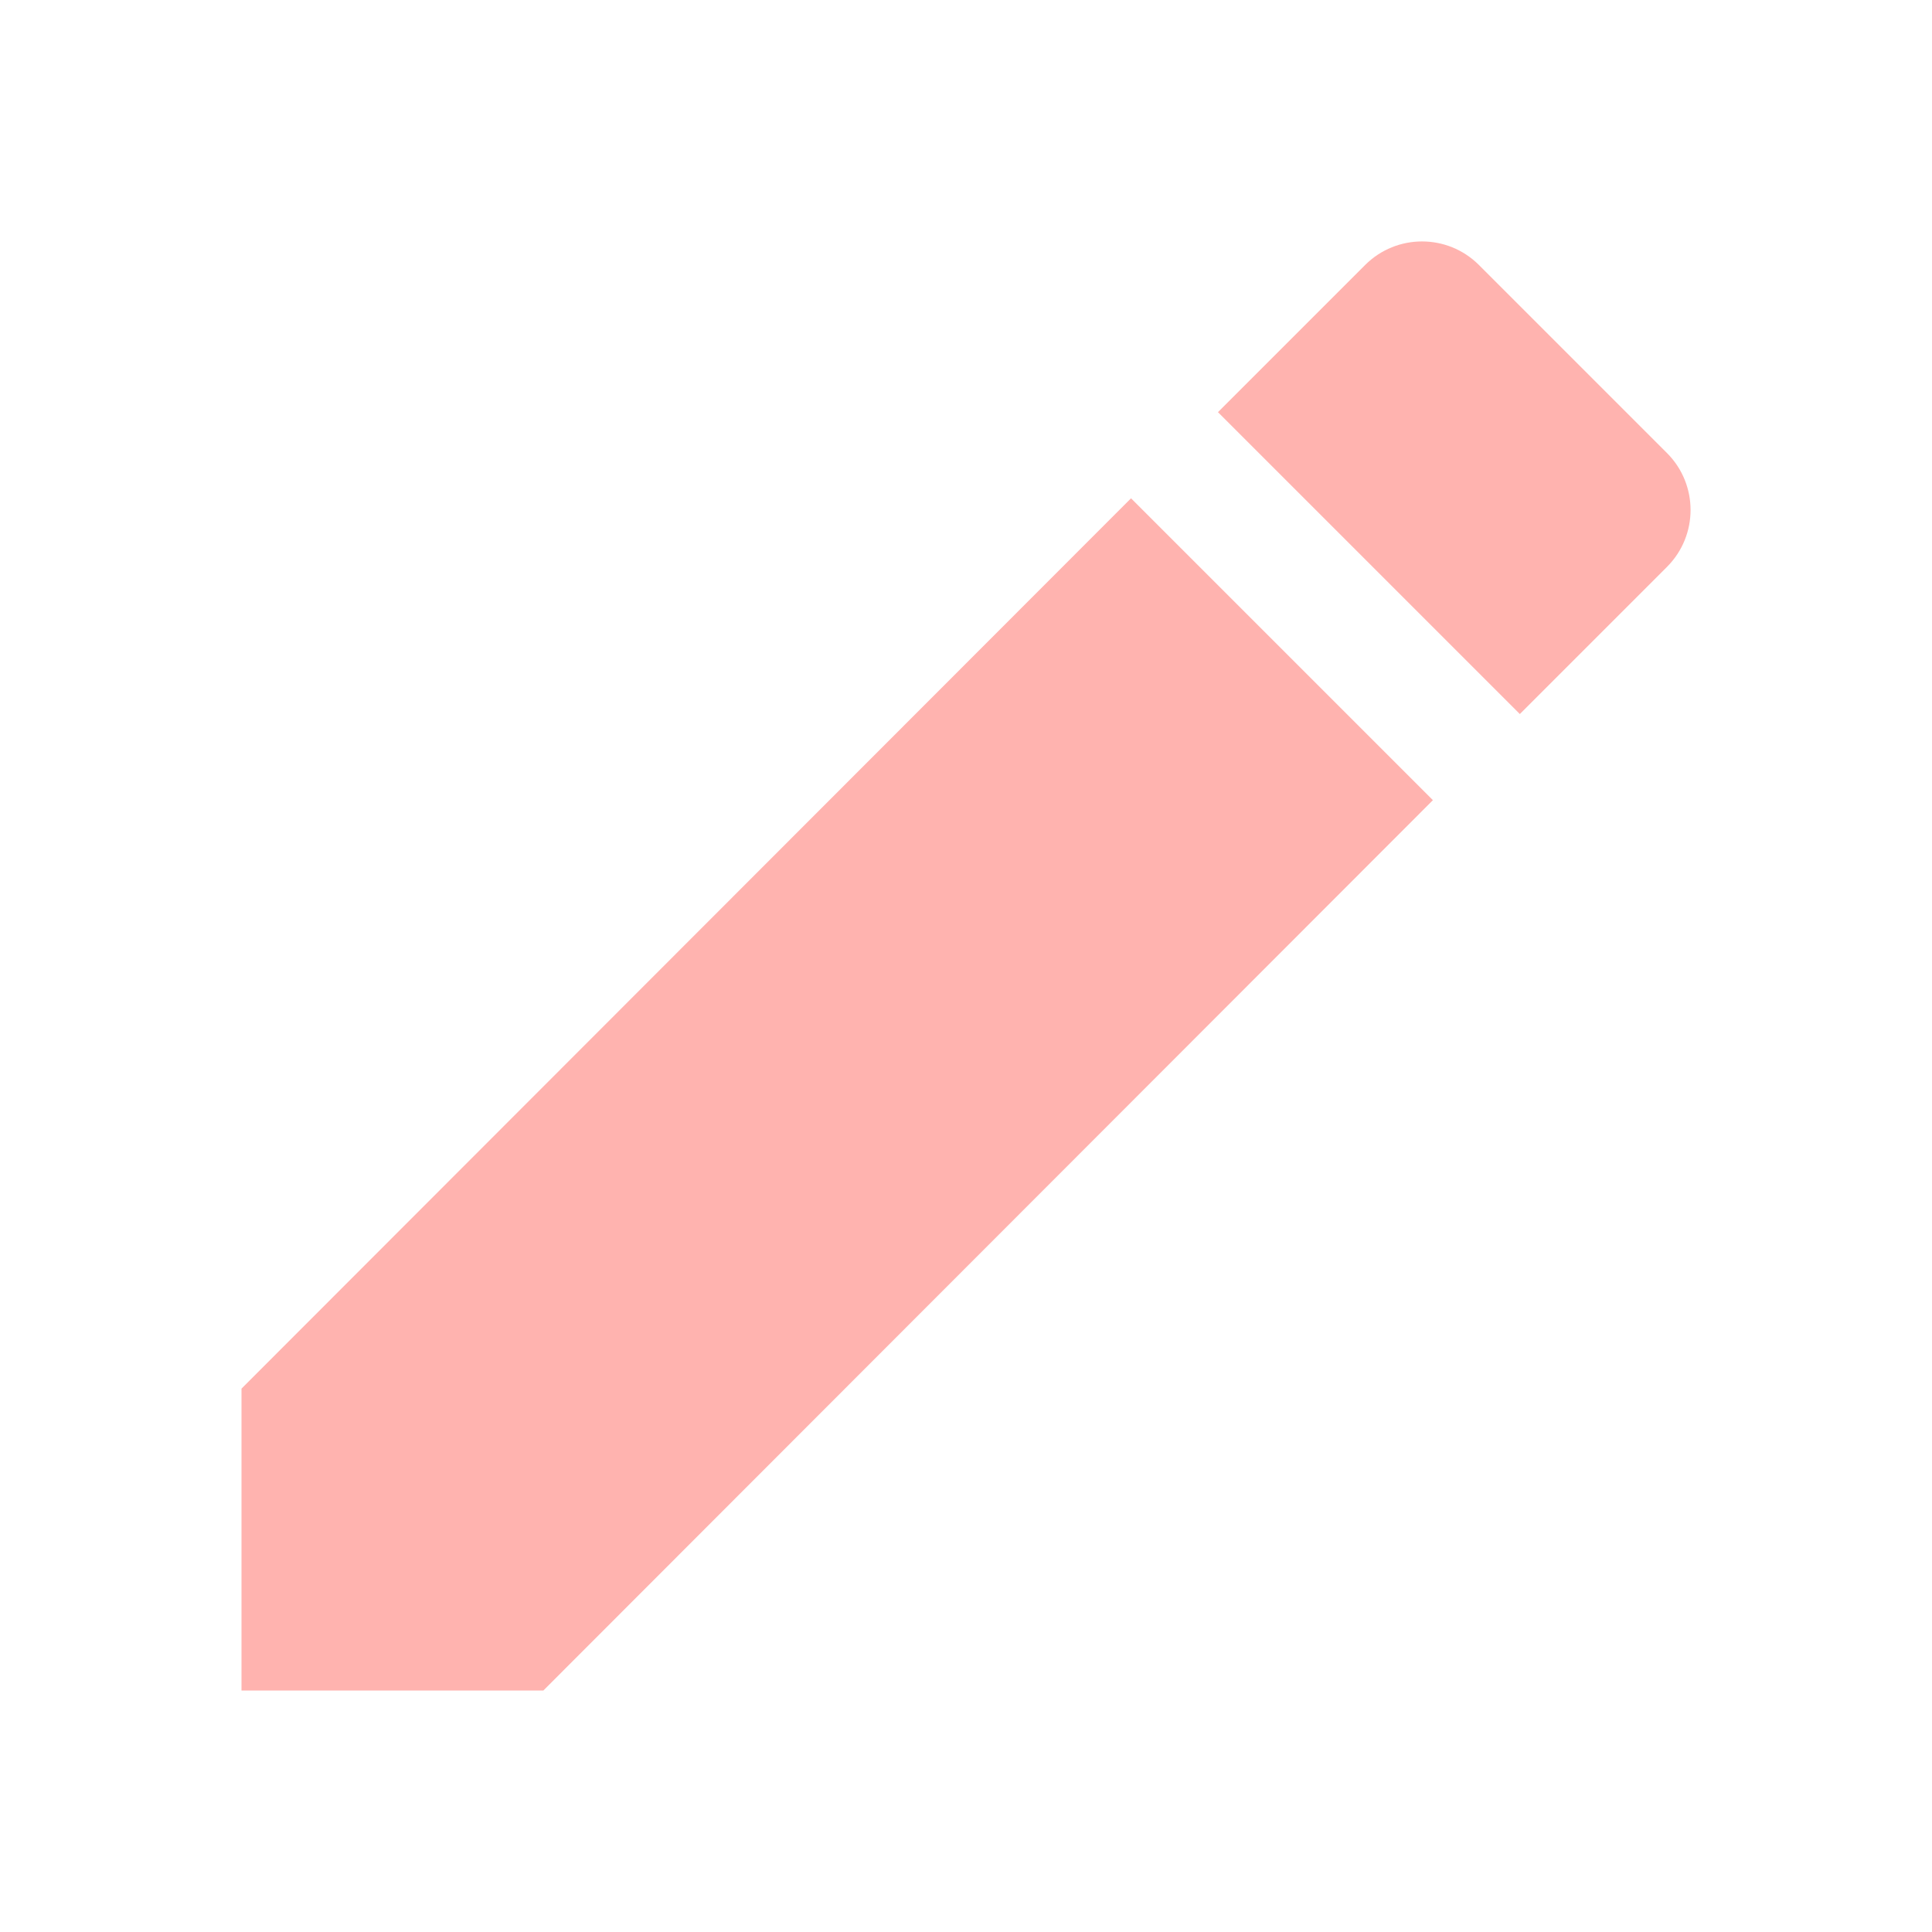
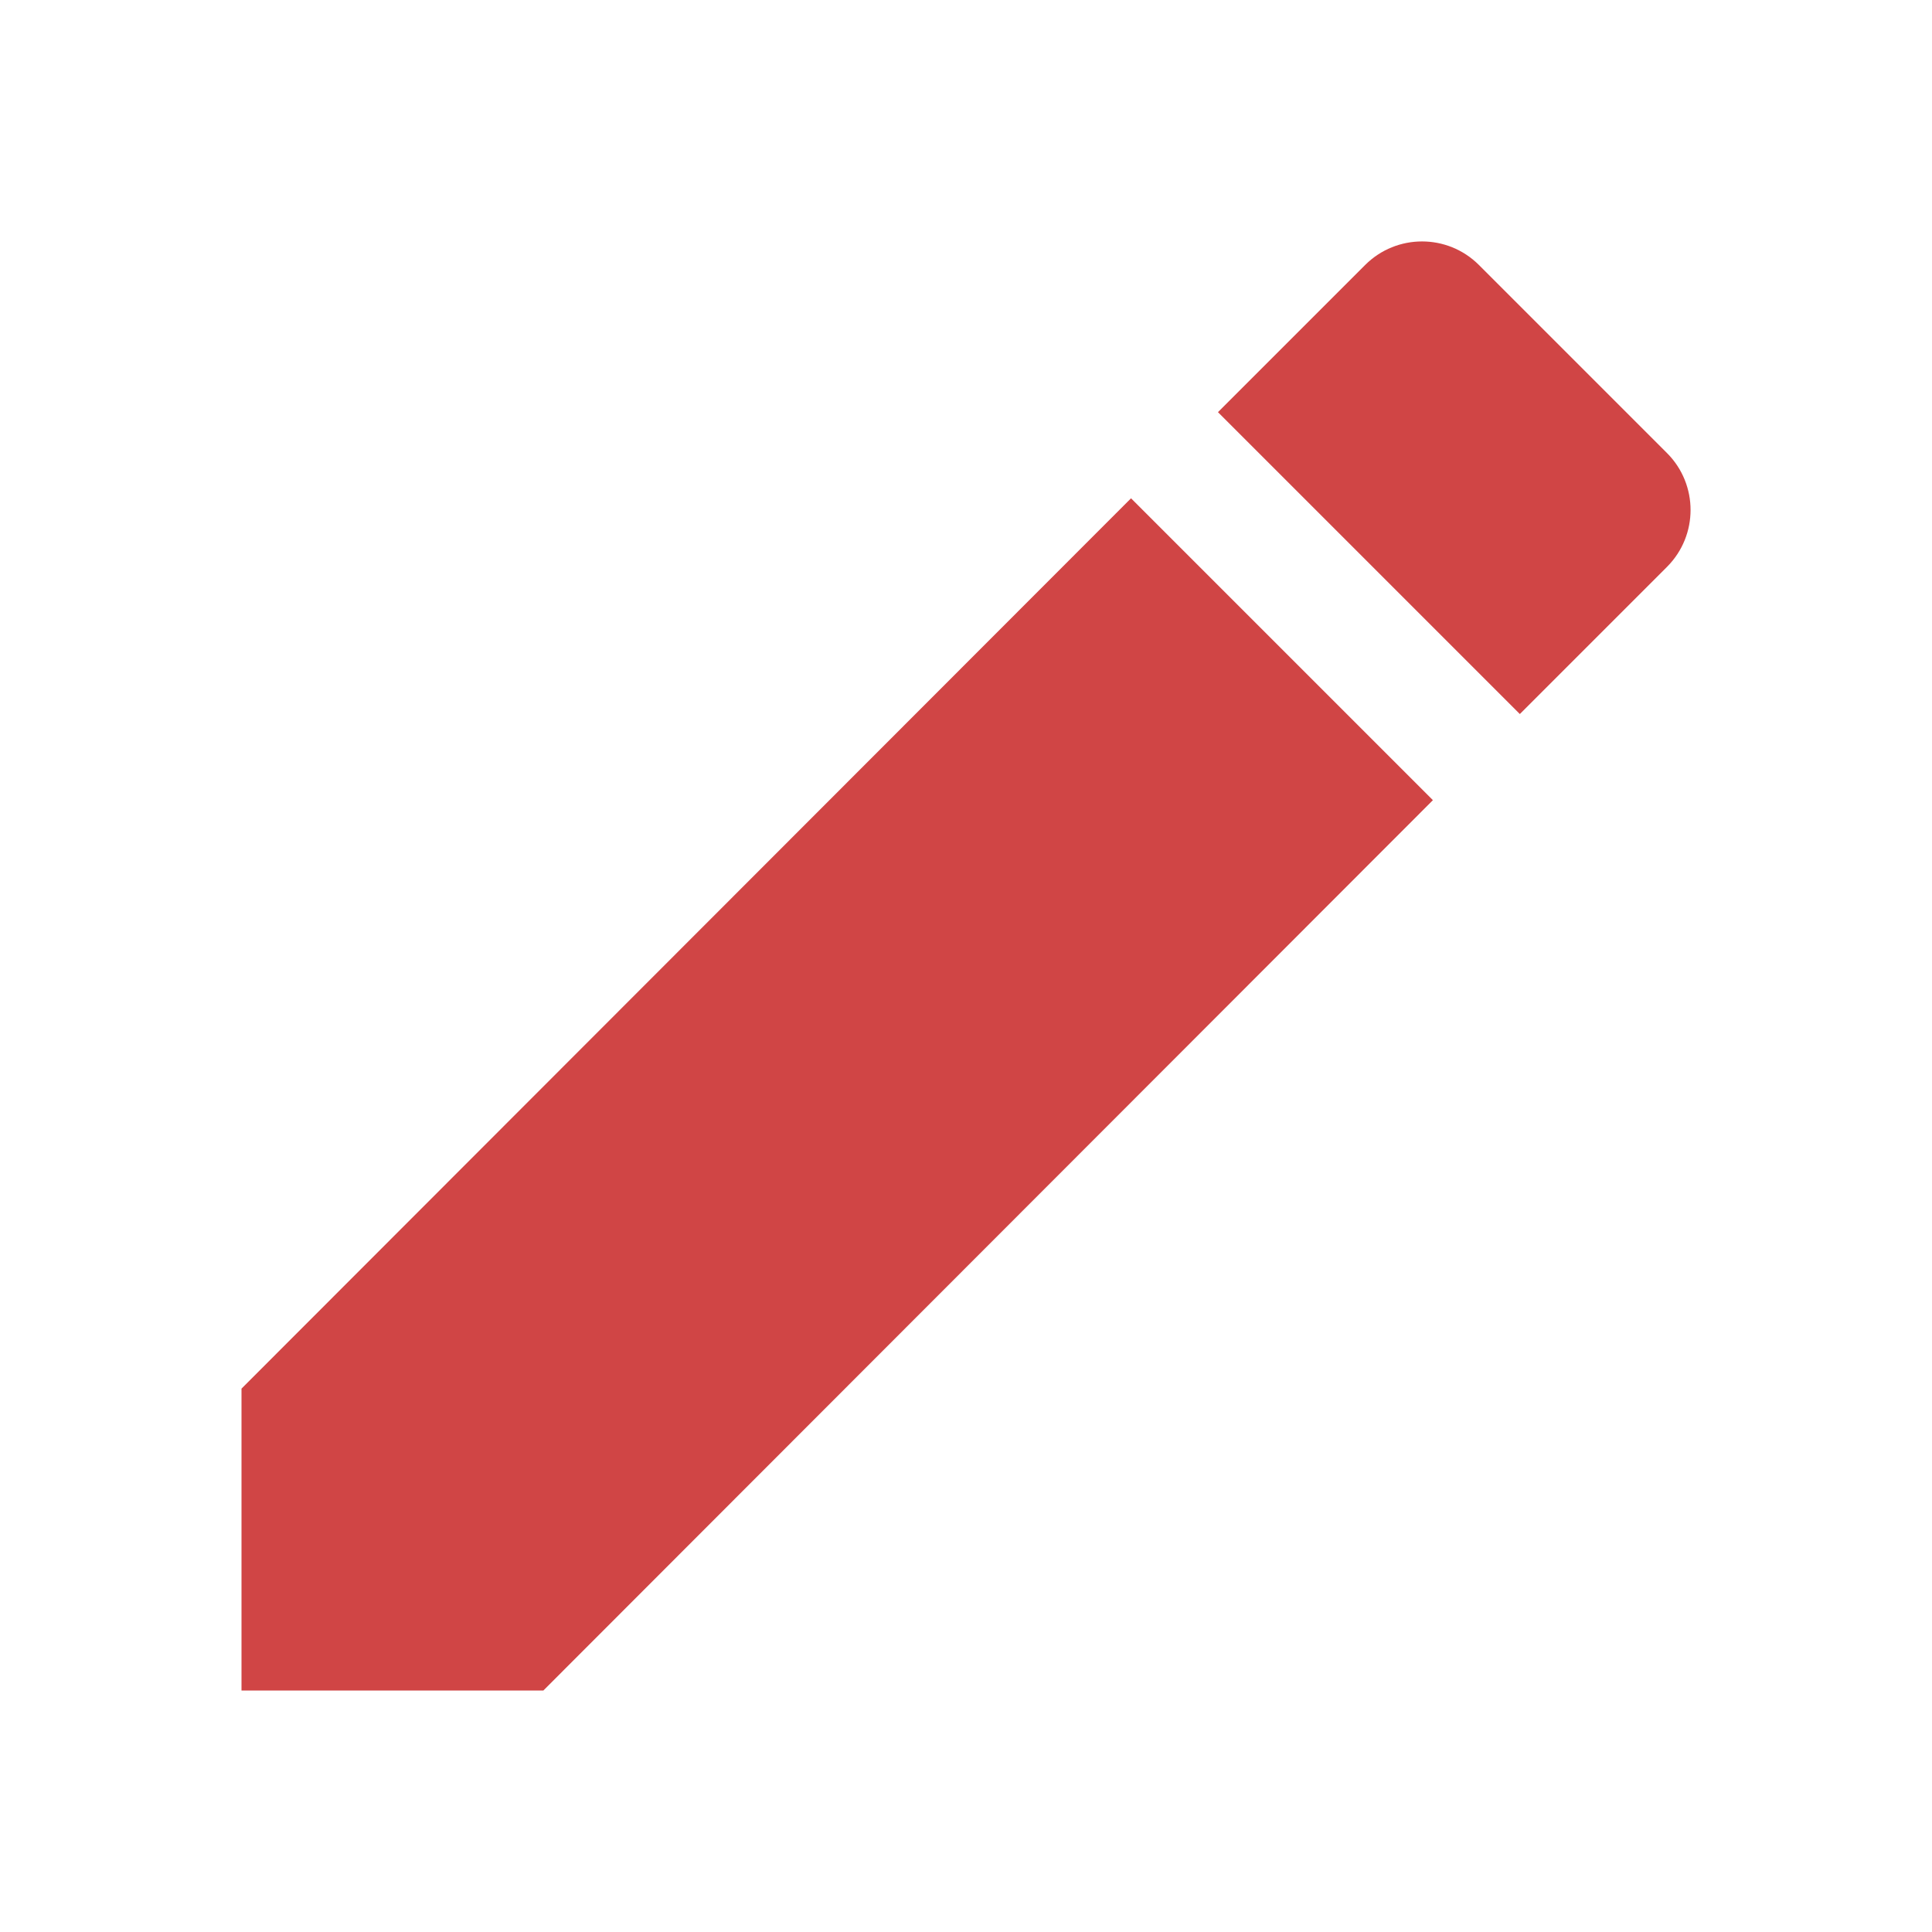
<svg xmlns="http://www.w3.org/2000/svg" viewBox="0 0 24 24">
-   <path fill="#FFB3AF" d="M3 17.25V21h3.75L17.8 9.94l-3.75-3.75L3 17.25zM20.71 7.04a1 1 0 0 0 0-1.41l-2.34-2.34a1 1 0 0 0-1.41 0l-1.83 1.83 3.75 3.75 1.83-1.83z" />
+   <path fill="#D04545" d="M3 17.25V21h3.75L17.8 9.94l-3.75-3.75L3 17.25zM20.71 7.04a1 1 0 0 0 0-1.41l-2.34-2.34a1 1 0 0 0-1.41 0l-1.83 1.83 3.75 3.75 1.83-1.83z" />
</svg>
